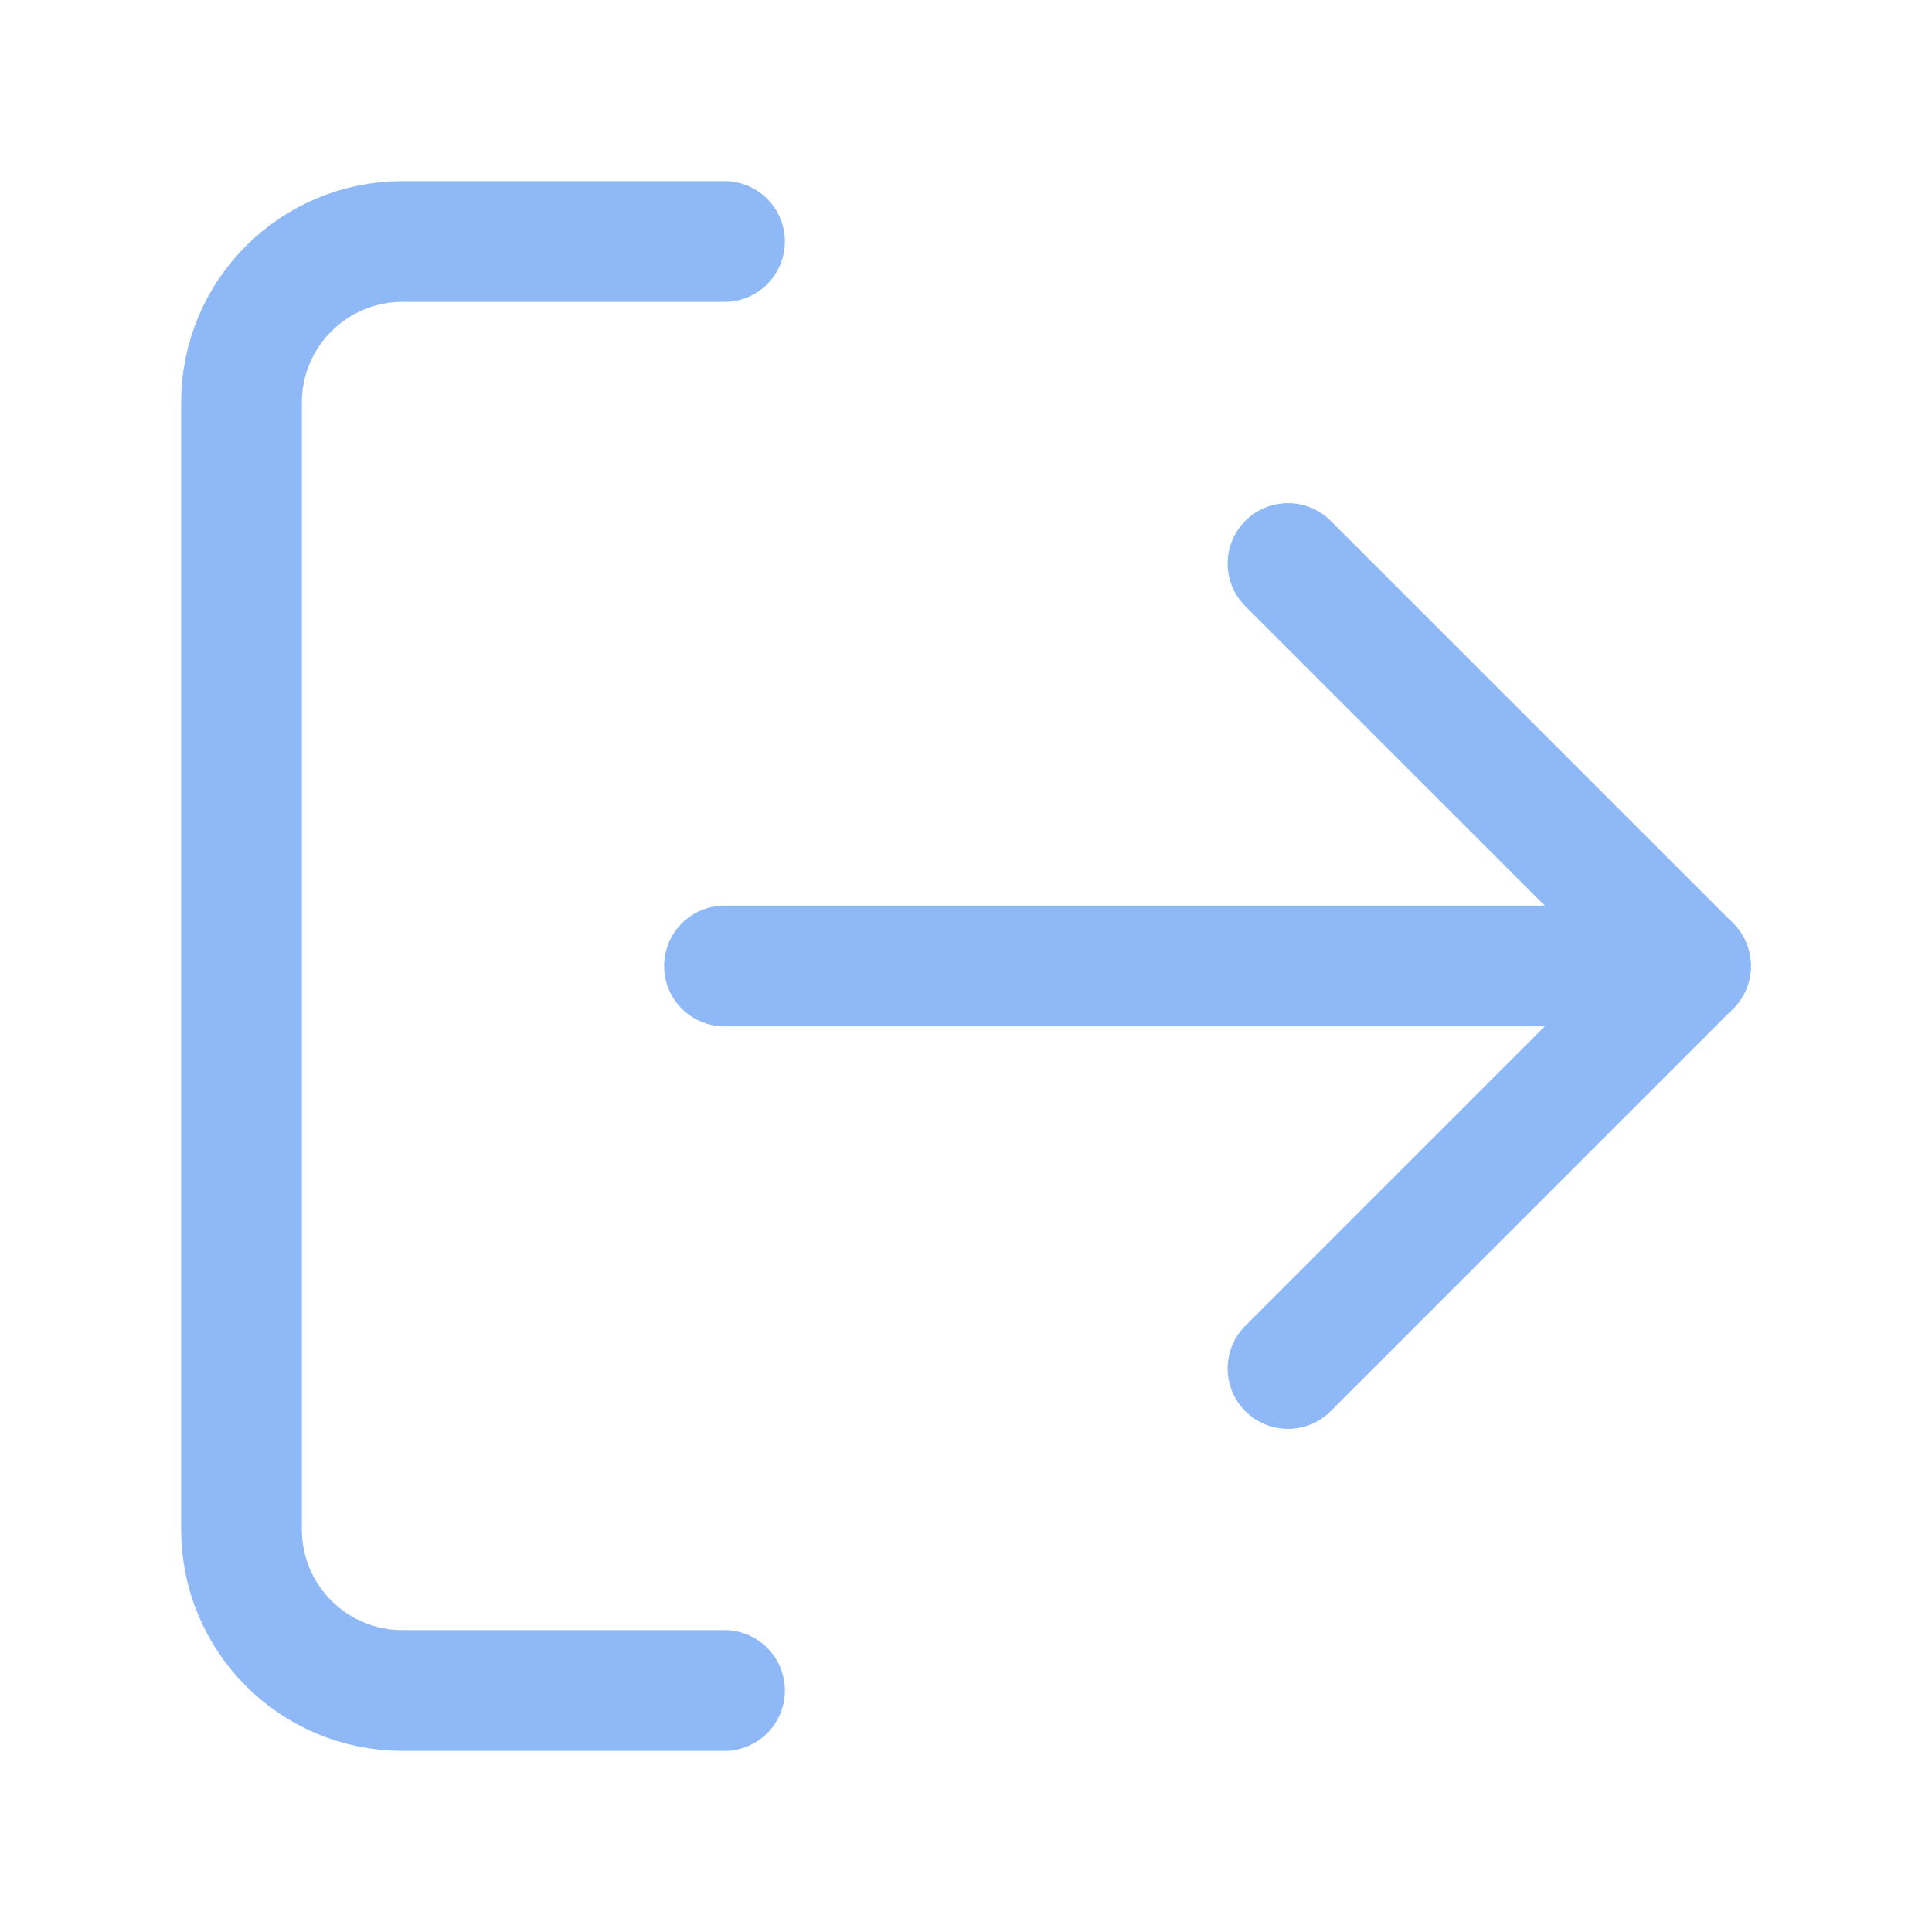
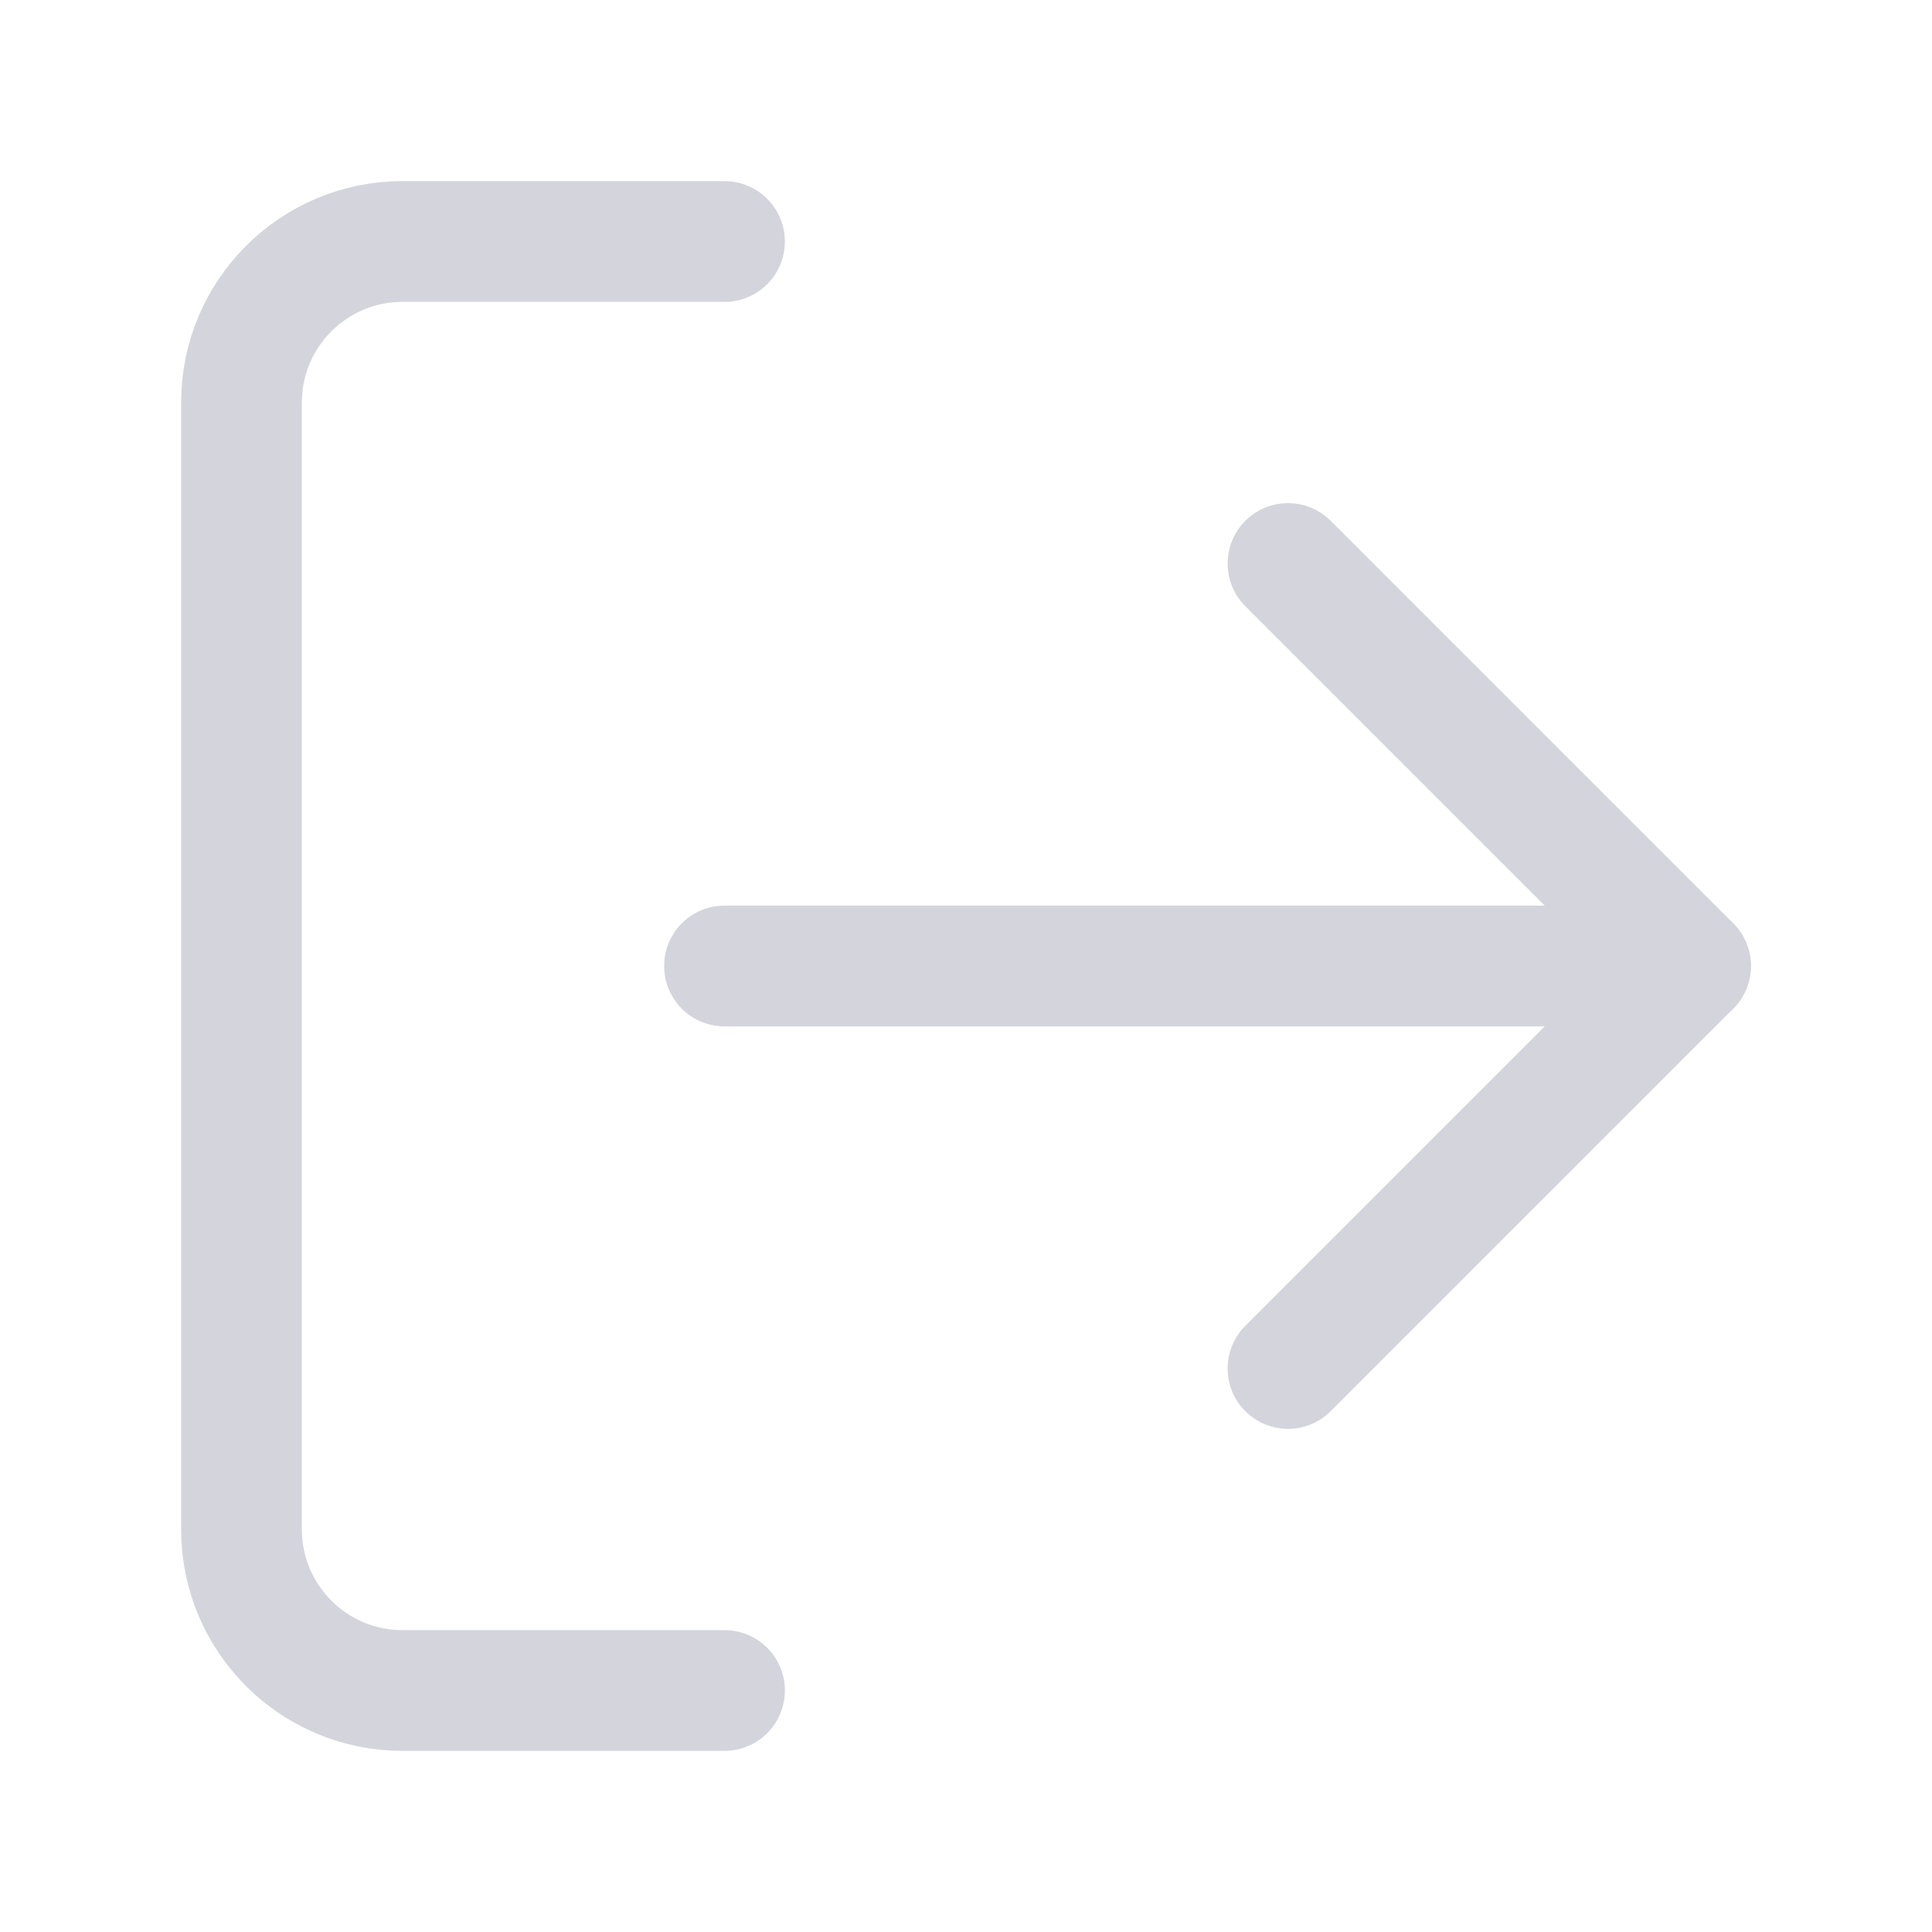
- <svg xmlns="http://www.w3.org/2000/svg" viewBox="0 0 48 48" width="96" height="96" fill="none" stroke="#8fb8f6" stroke-width="3" stroke-linecap="round" stroke-linejoin="round">
+ <svg xmlns="http://www.w3.org/2000/svg" viewBox="0 0 48 48" width="96" height="96" fill="none" stroke="#d4d4dc" stroke-width="3" stroke-linecap="round" stroke-linejoin="round">
  <path d="M18 42H10a4 4 0 0 1-4-4V10a4 4 0 0 1 4-4h8" />
  <path d="M32 34l10-10-10-10" />
  <path d="M42 24H18" />
</svg>
